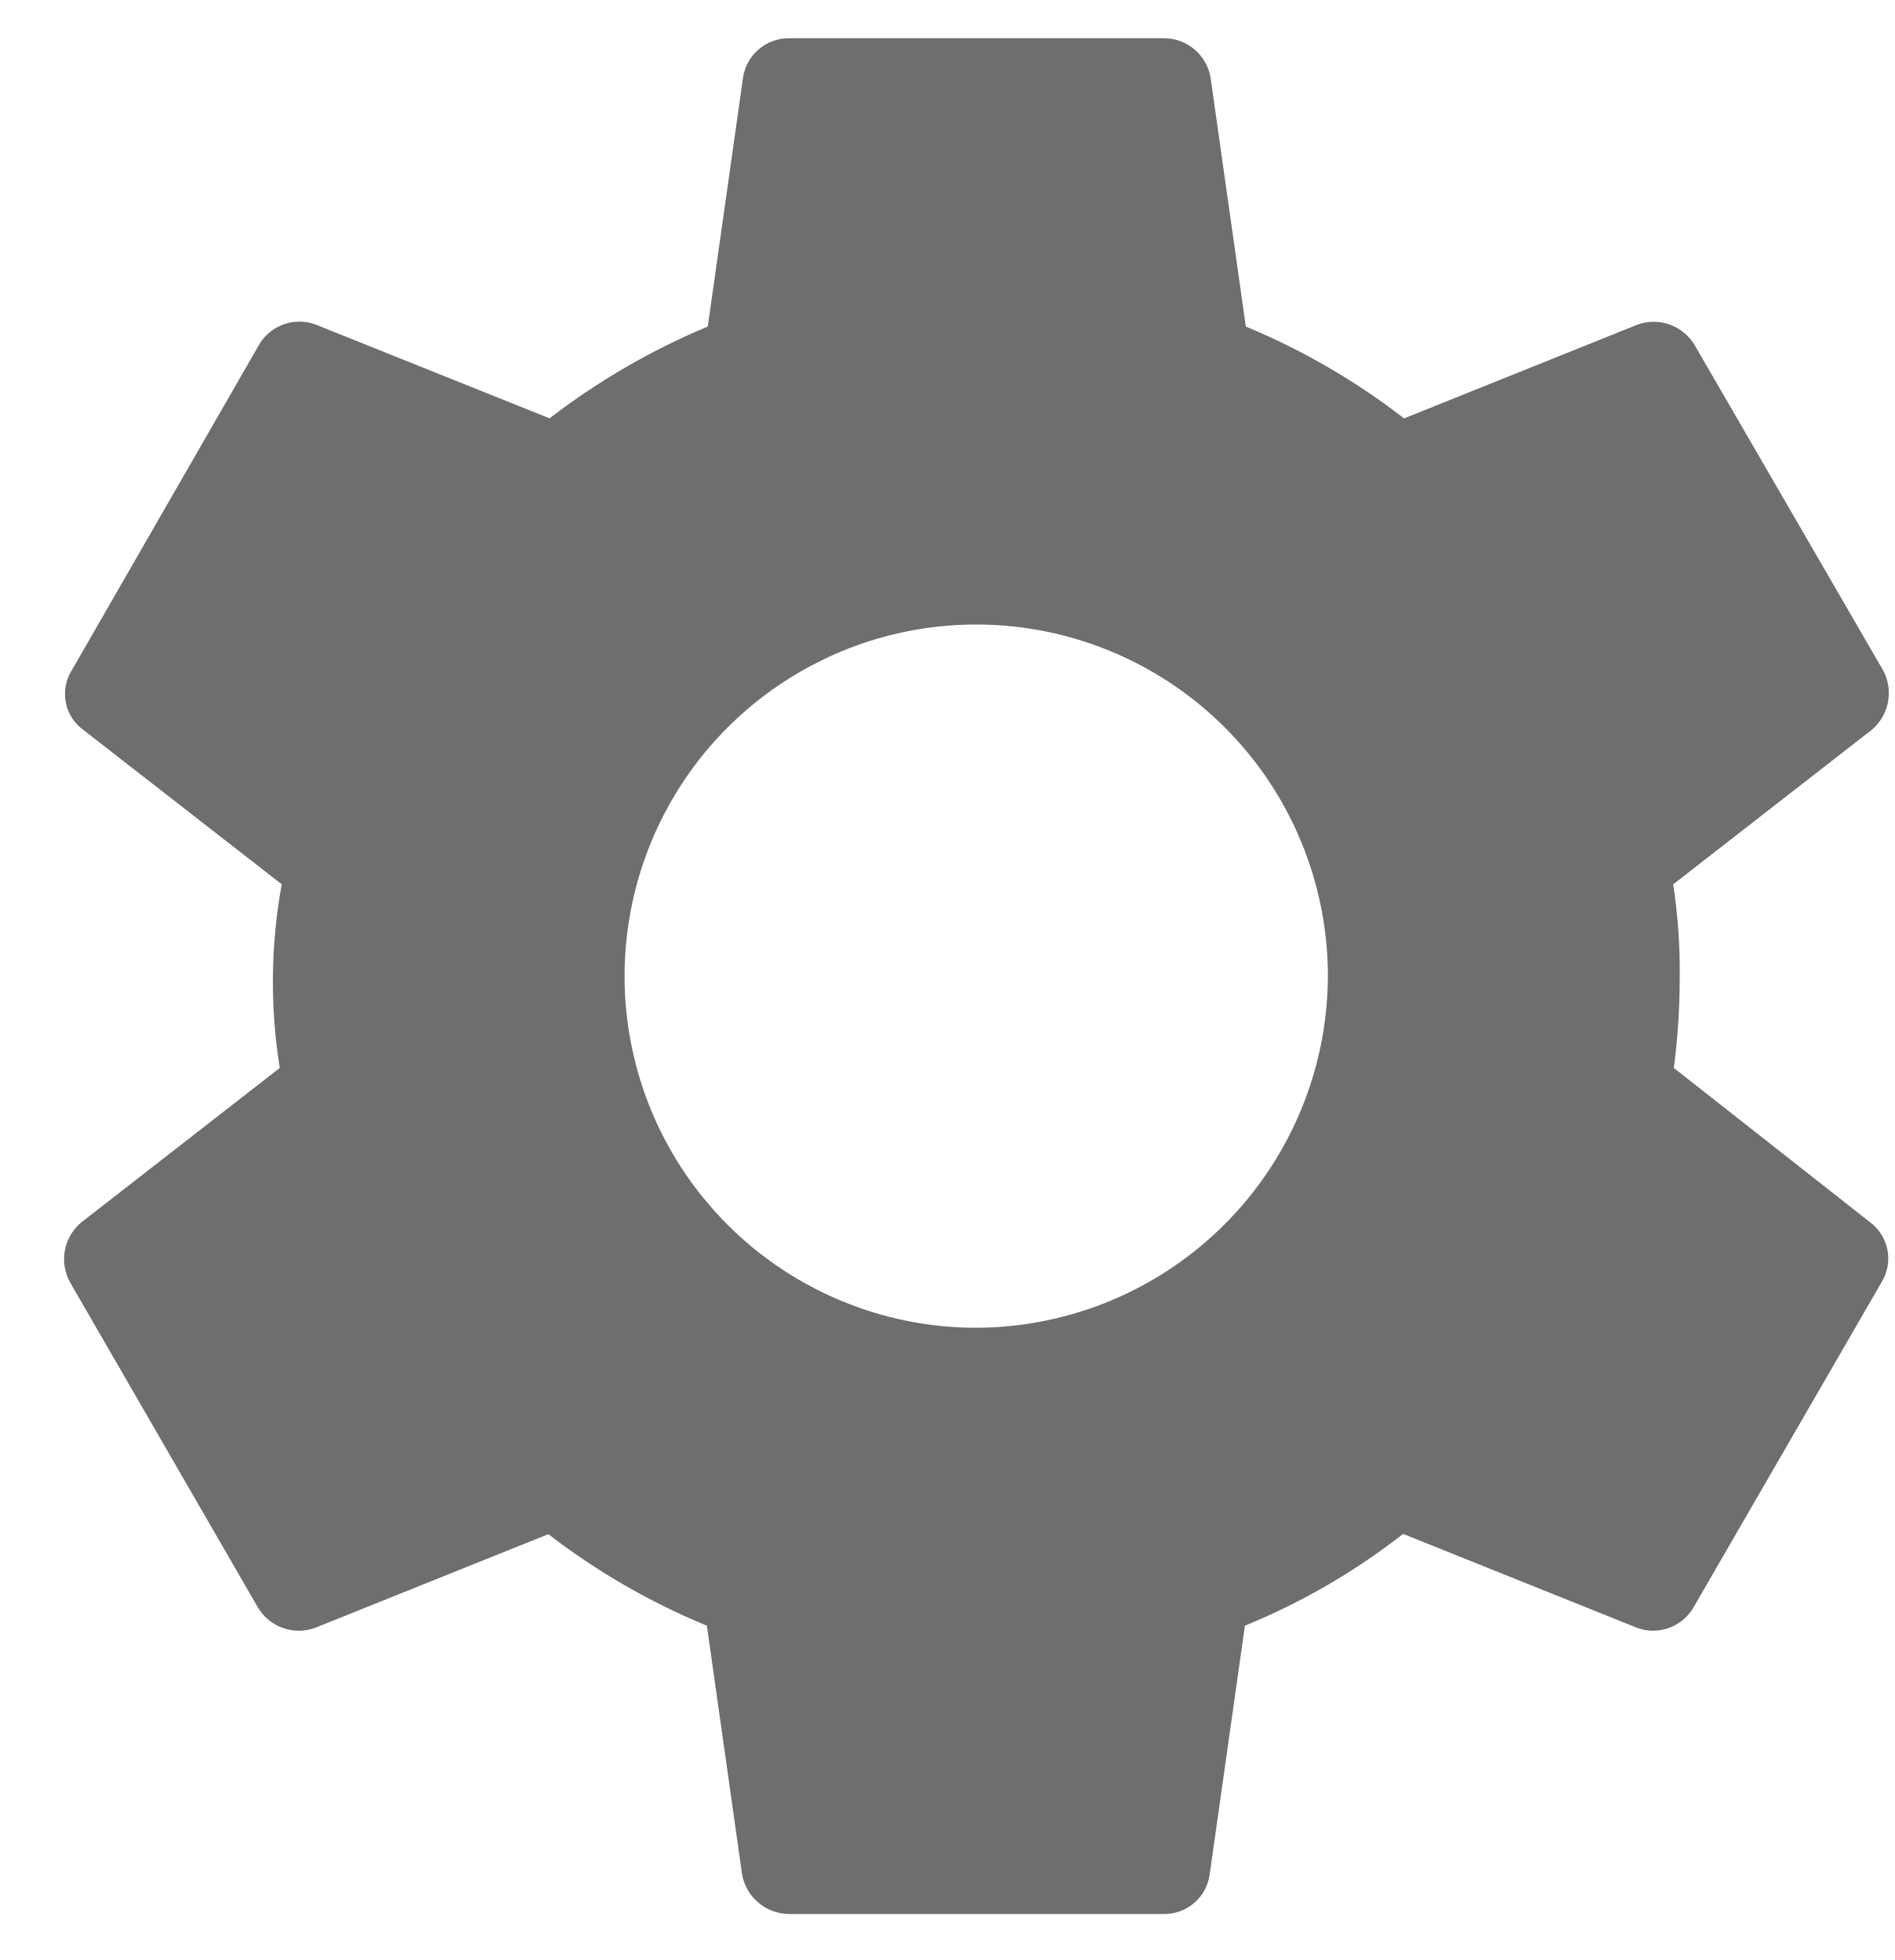
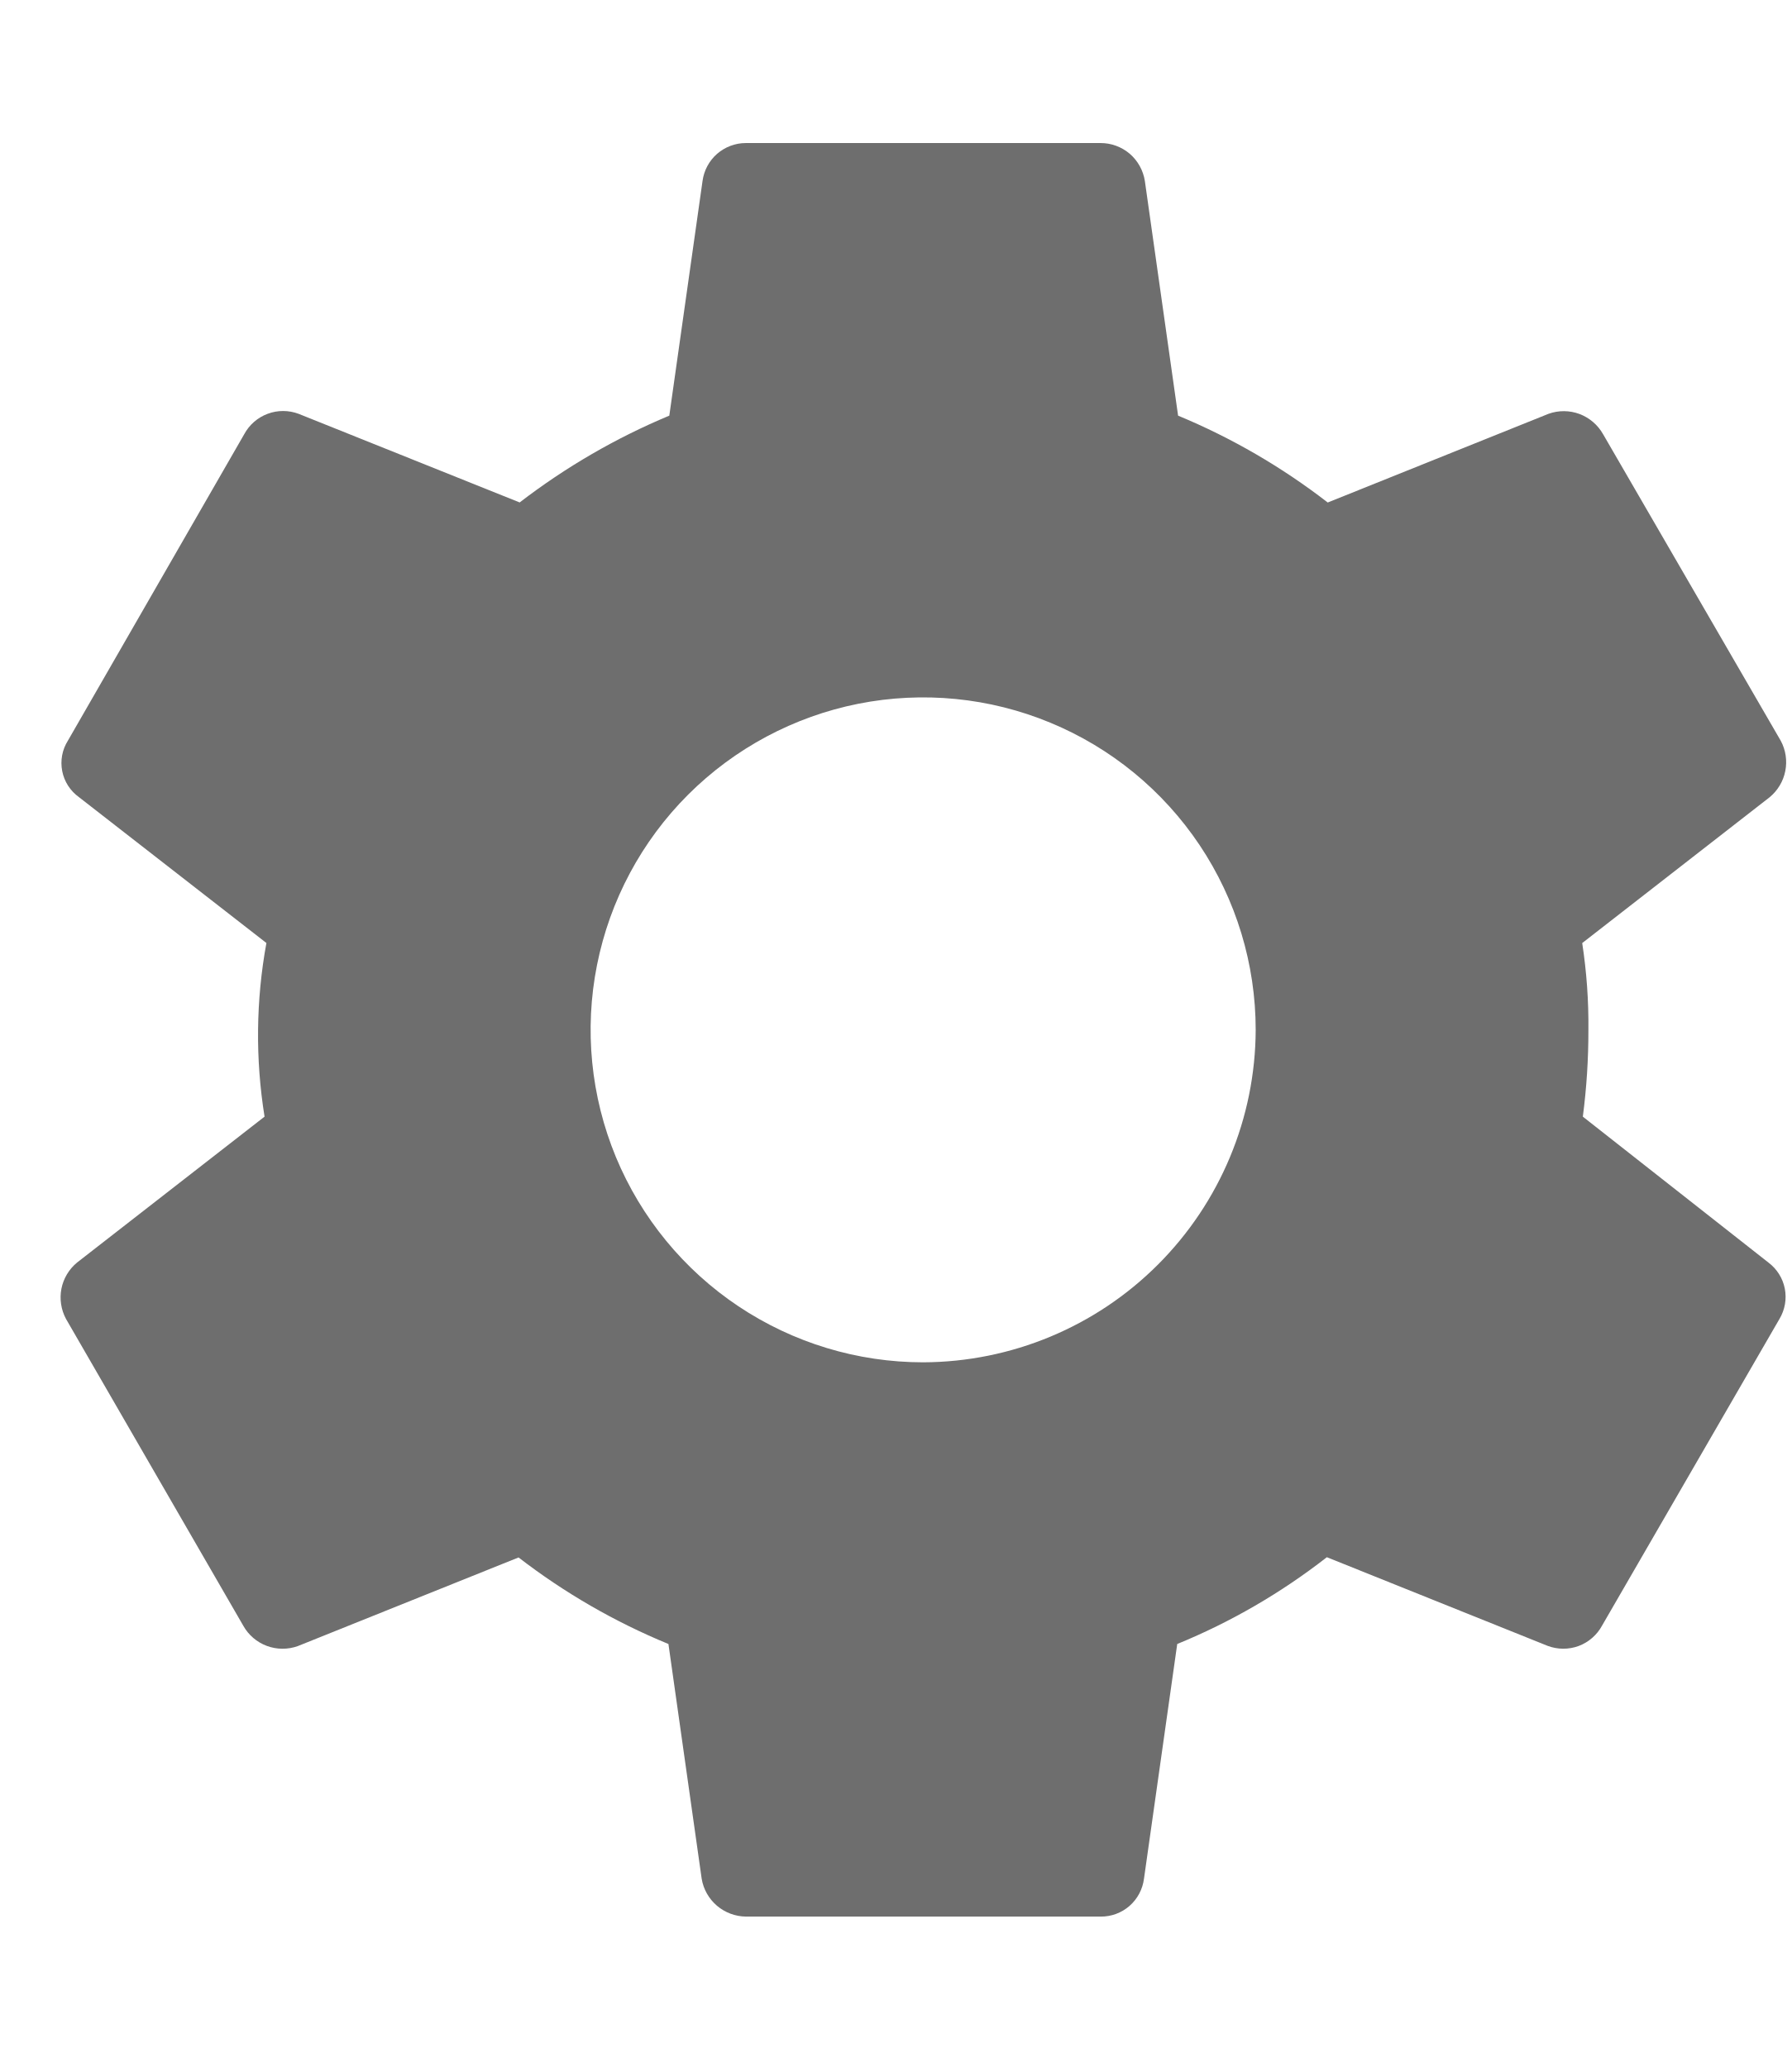
- <svg xmlns="http://www.w3.org/2000/svg" width="29" height="30" viewBox="0 0 29 30" fill="none">
+ <svg xmlns="http://www.w3.org/2000/svg" width="26" height="30" viewBox="0 0 29 30" fill="none">
  <path d="M25.619 16.346C25.68 15.88 25.71 15.411 25.709 14.941C25.714 14.471 25.68 14.001 25.609 13.536L28.644 11.174C28.774 11.066 28.864 10.916 28.896 10.75C28.929 10.584 28.903 10.411 28.823 10.262L25.946 5.297C25.861 5.147 25.726 5.032 25.565 4.971C25.403 4.911 25.226 4.91 25.064 4.968L21.49 6.404C20.748 5.83 19.934 5.357 19.068 4.998L18.53 1.198C18.503 1.027 18.416 0.871 18.285 0.758C18.153 0.646 17.985 0.584 17.812 0.585H12.071C11.9 0.585 11.735 0.648 11.606 0.76C11.477 0.873 11.394 1.029 11.371 1.198L10.833 4.998C9.968 5.359 9.154 5.832 8.411 6.403L4.835 4.969C4.673 4.908 4.494 4.907 4.332 4.968C4.17 5.028 4.035 5.146 3.953 5.298L1.098 10.261C1.006 10.407 0.974 10.583 1.007 10.752C1.04 10.922 1.137 11.072 1.277 11.173L4.312 13.535C4.142 14.463 4.132 15.414 4.282 16.346L1.247 18.708C1.116 18.816 1.027 18.966 0.994 19.132C0.962 19.298 0.988 19.471 1.068 19.62L3.938 24.588C4.022 24.738 4.157 24.854 4.319 24.914C4.48 24.974 4.658 24.975 4.82 24.917L8.393 23.482C9.136 24.055 9.951 24.526 10.819 24.883L11.357 28.683C11.385 28.853 11.473 29.008 11.604 29.12C11.736 29.232 11.902 29.294 12.075 29.296H17.816C17.987 29.297 18.153 29.236 18.282 29.123C18.411 29.01 18.494 28.853 18.516 28.683L19.054 24.883C19.922 24.528 20.736 24.055 21.476 23.478L25.049 24.913C25.211 24.974 25.389 24.975 25.552 24.915C25.714 24.854 25.849 24.736 25.931 24.584L28.802 19.62C28.89 19.473 28.921 19.298 28.888 19.13C28.855 18.961 28.76 18.811 28.623 18.708L25.619 16.346ZM14.942 20.323C13.877 20.323 12.837 20.007 11.952 19.416C11.067 18.825 10.377 17.984 9.969 17.001C9.562 16.017 9.455 14.935 9.663 13.891C9.871 12.847 10.383 11.888 11.136 11.135C11.889 10.383 12.848 9.87 13.892 9.662C14.936 9.455 16.018 9.561 17.001 9.969C17.985 10.376 18.825 11.066 19.417 11.951C20.008 12.836 20.324 13.877 20.324 14.941C20.319 16.367 19.75 17.733 18.742 18.741C17.734 19.75 16.368 20.318 14.942 20.323Z" fill="#6E6E6E" />
</svg>
